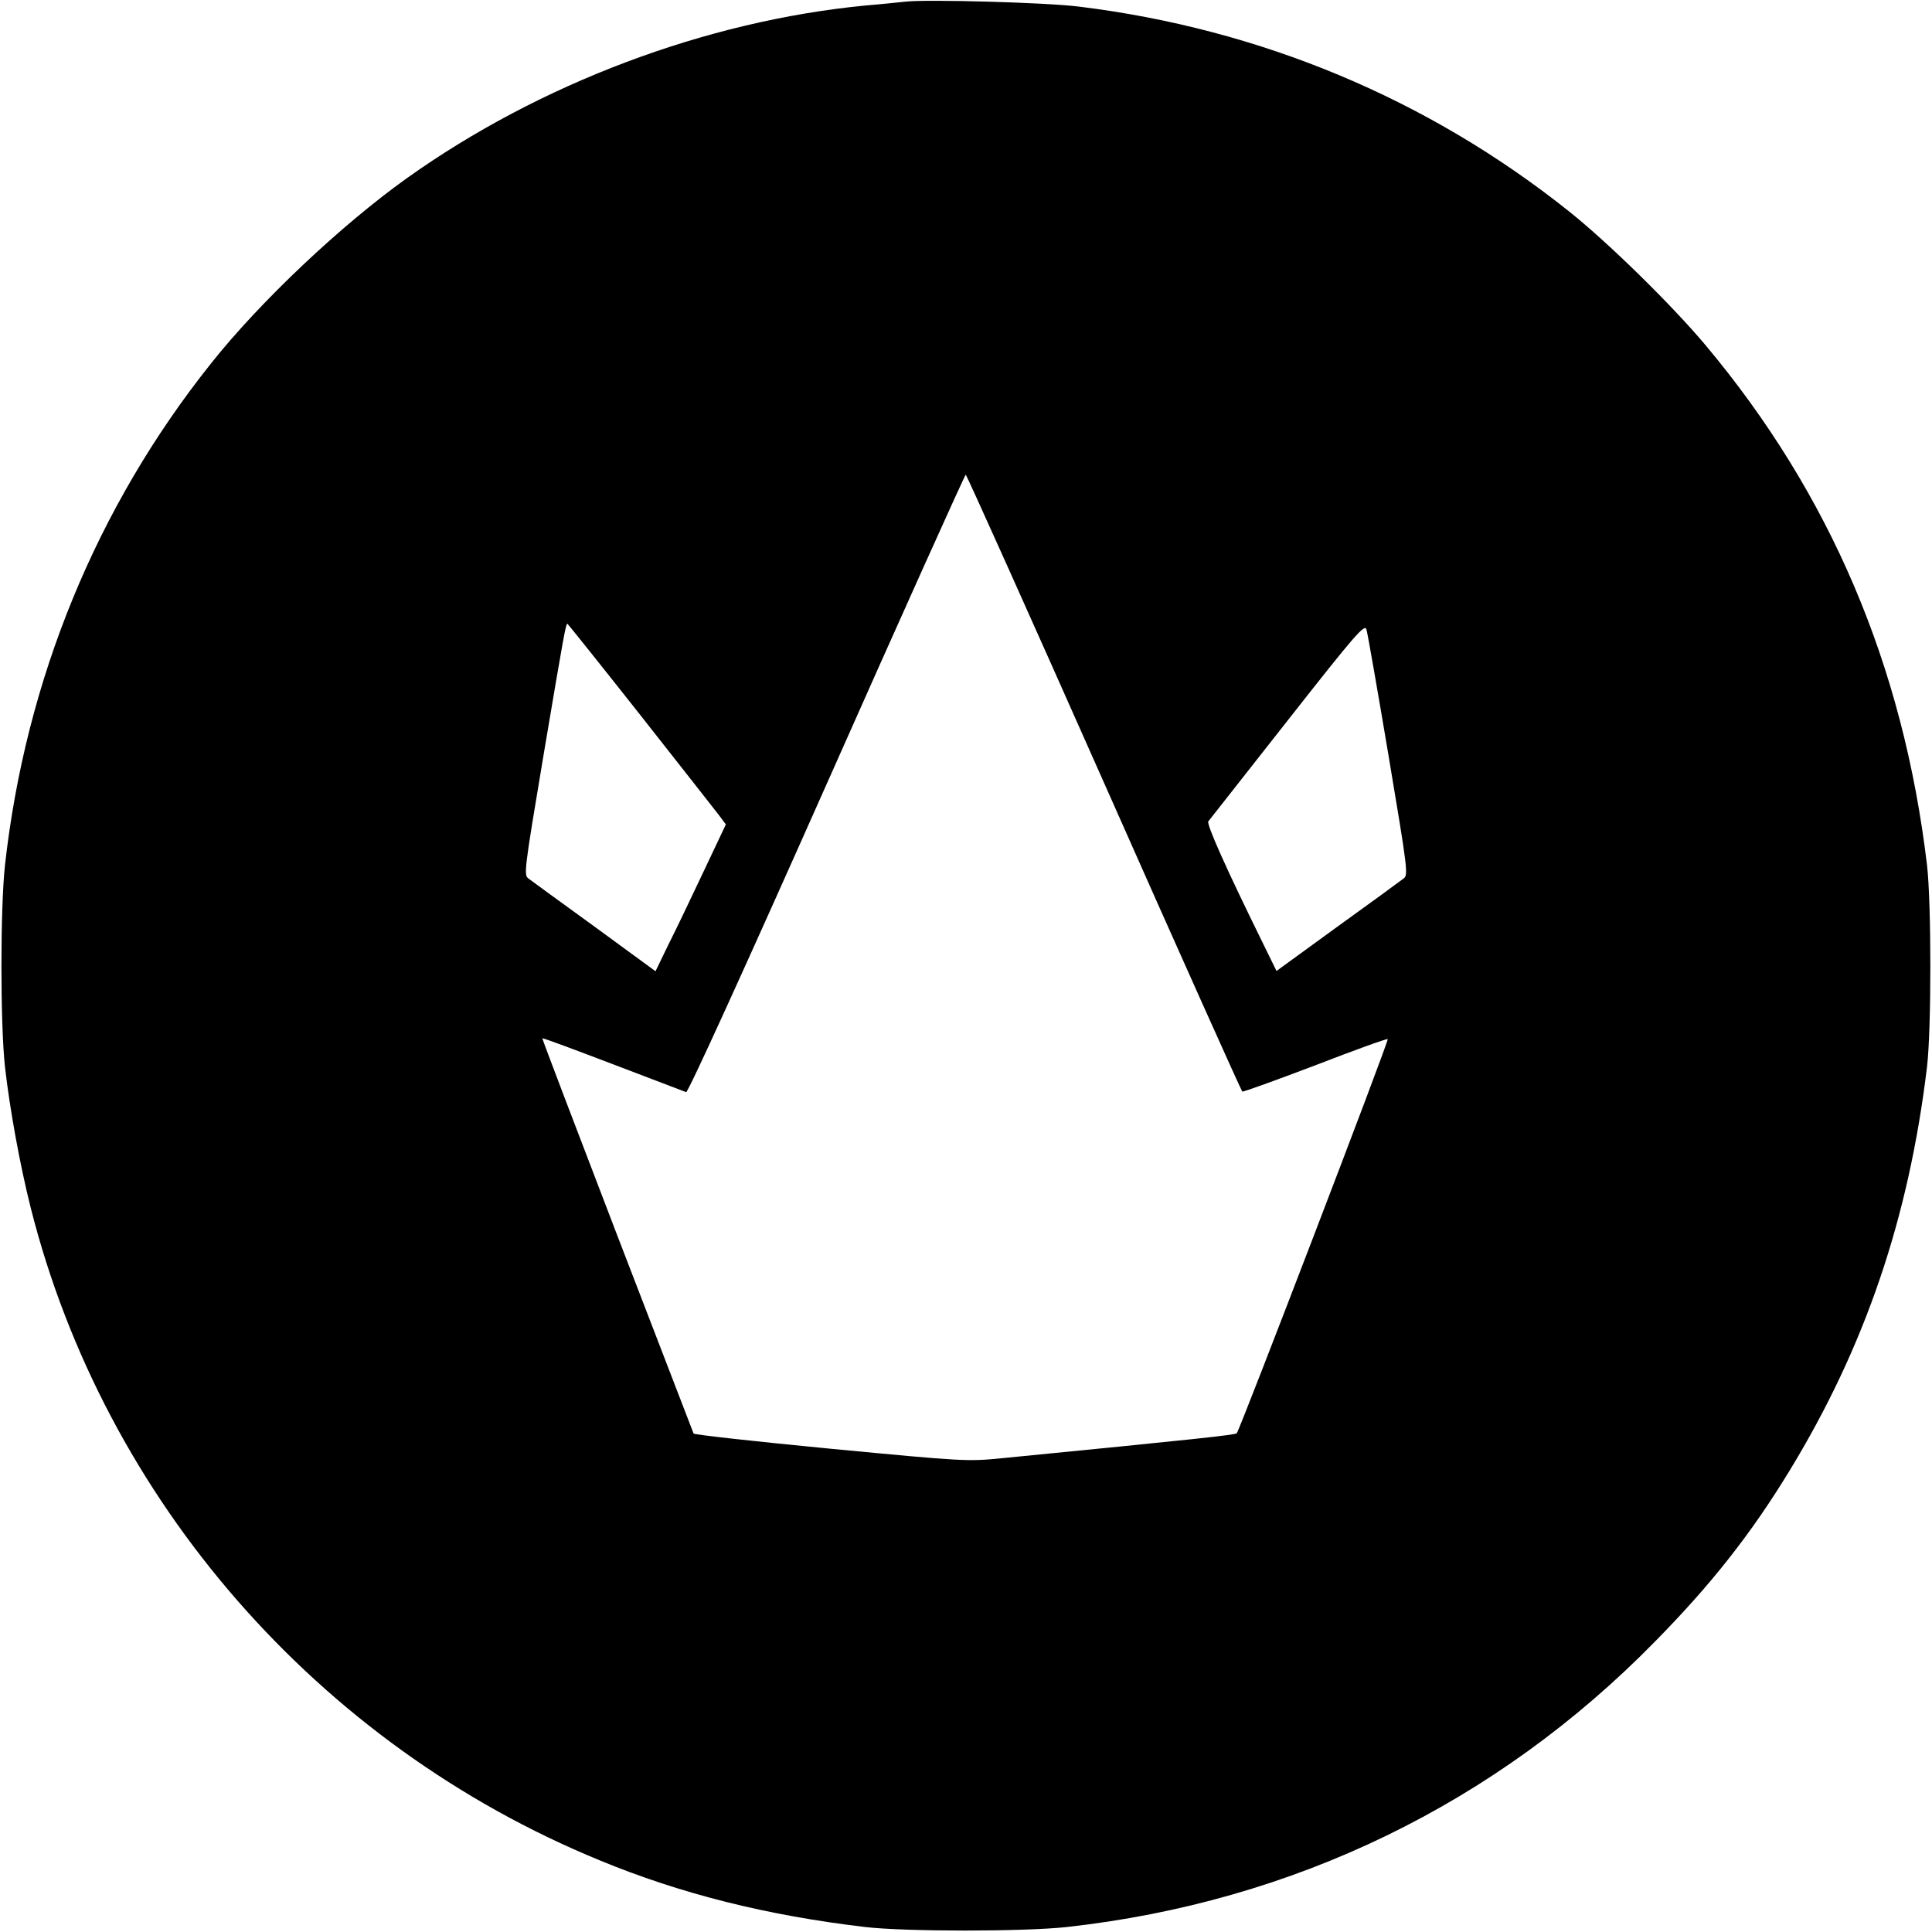
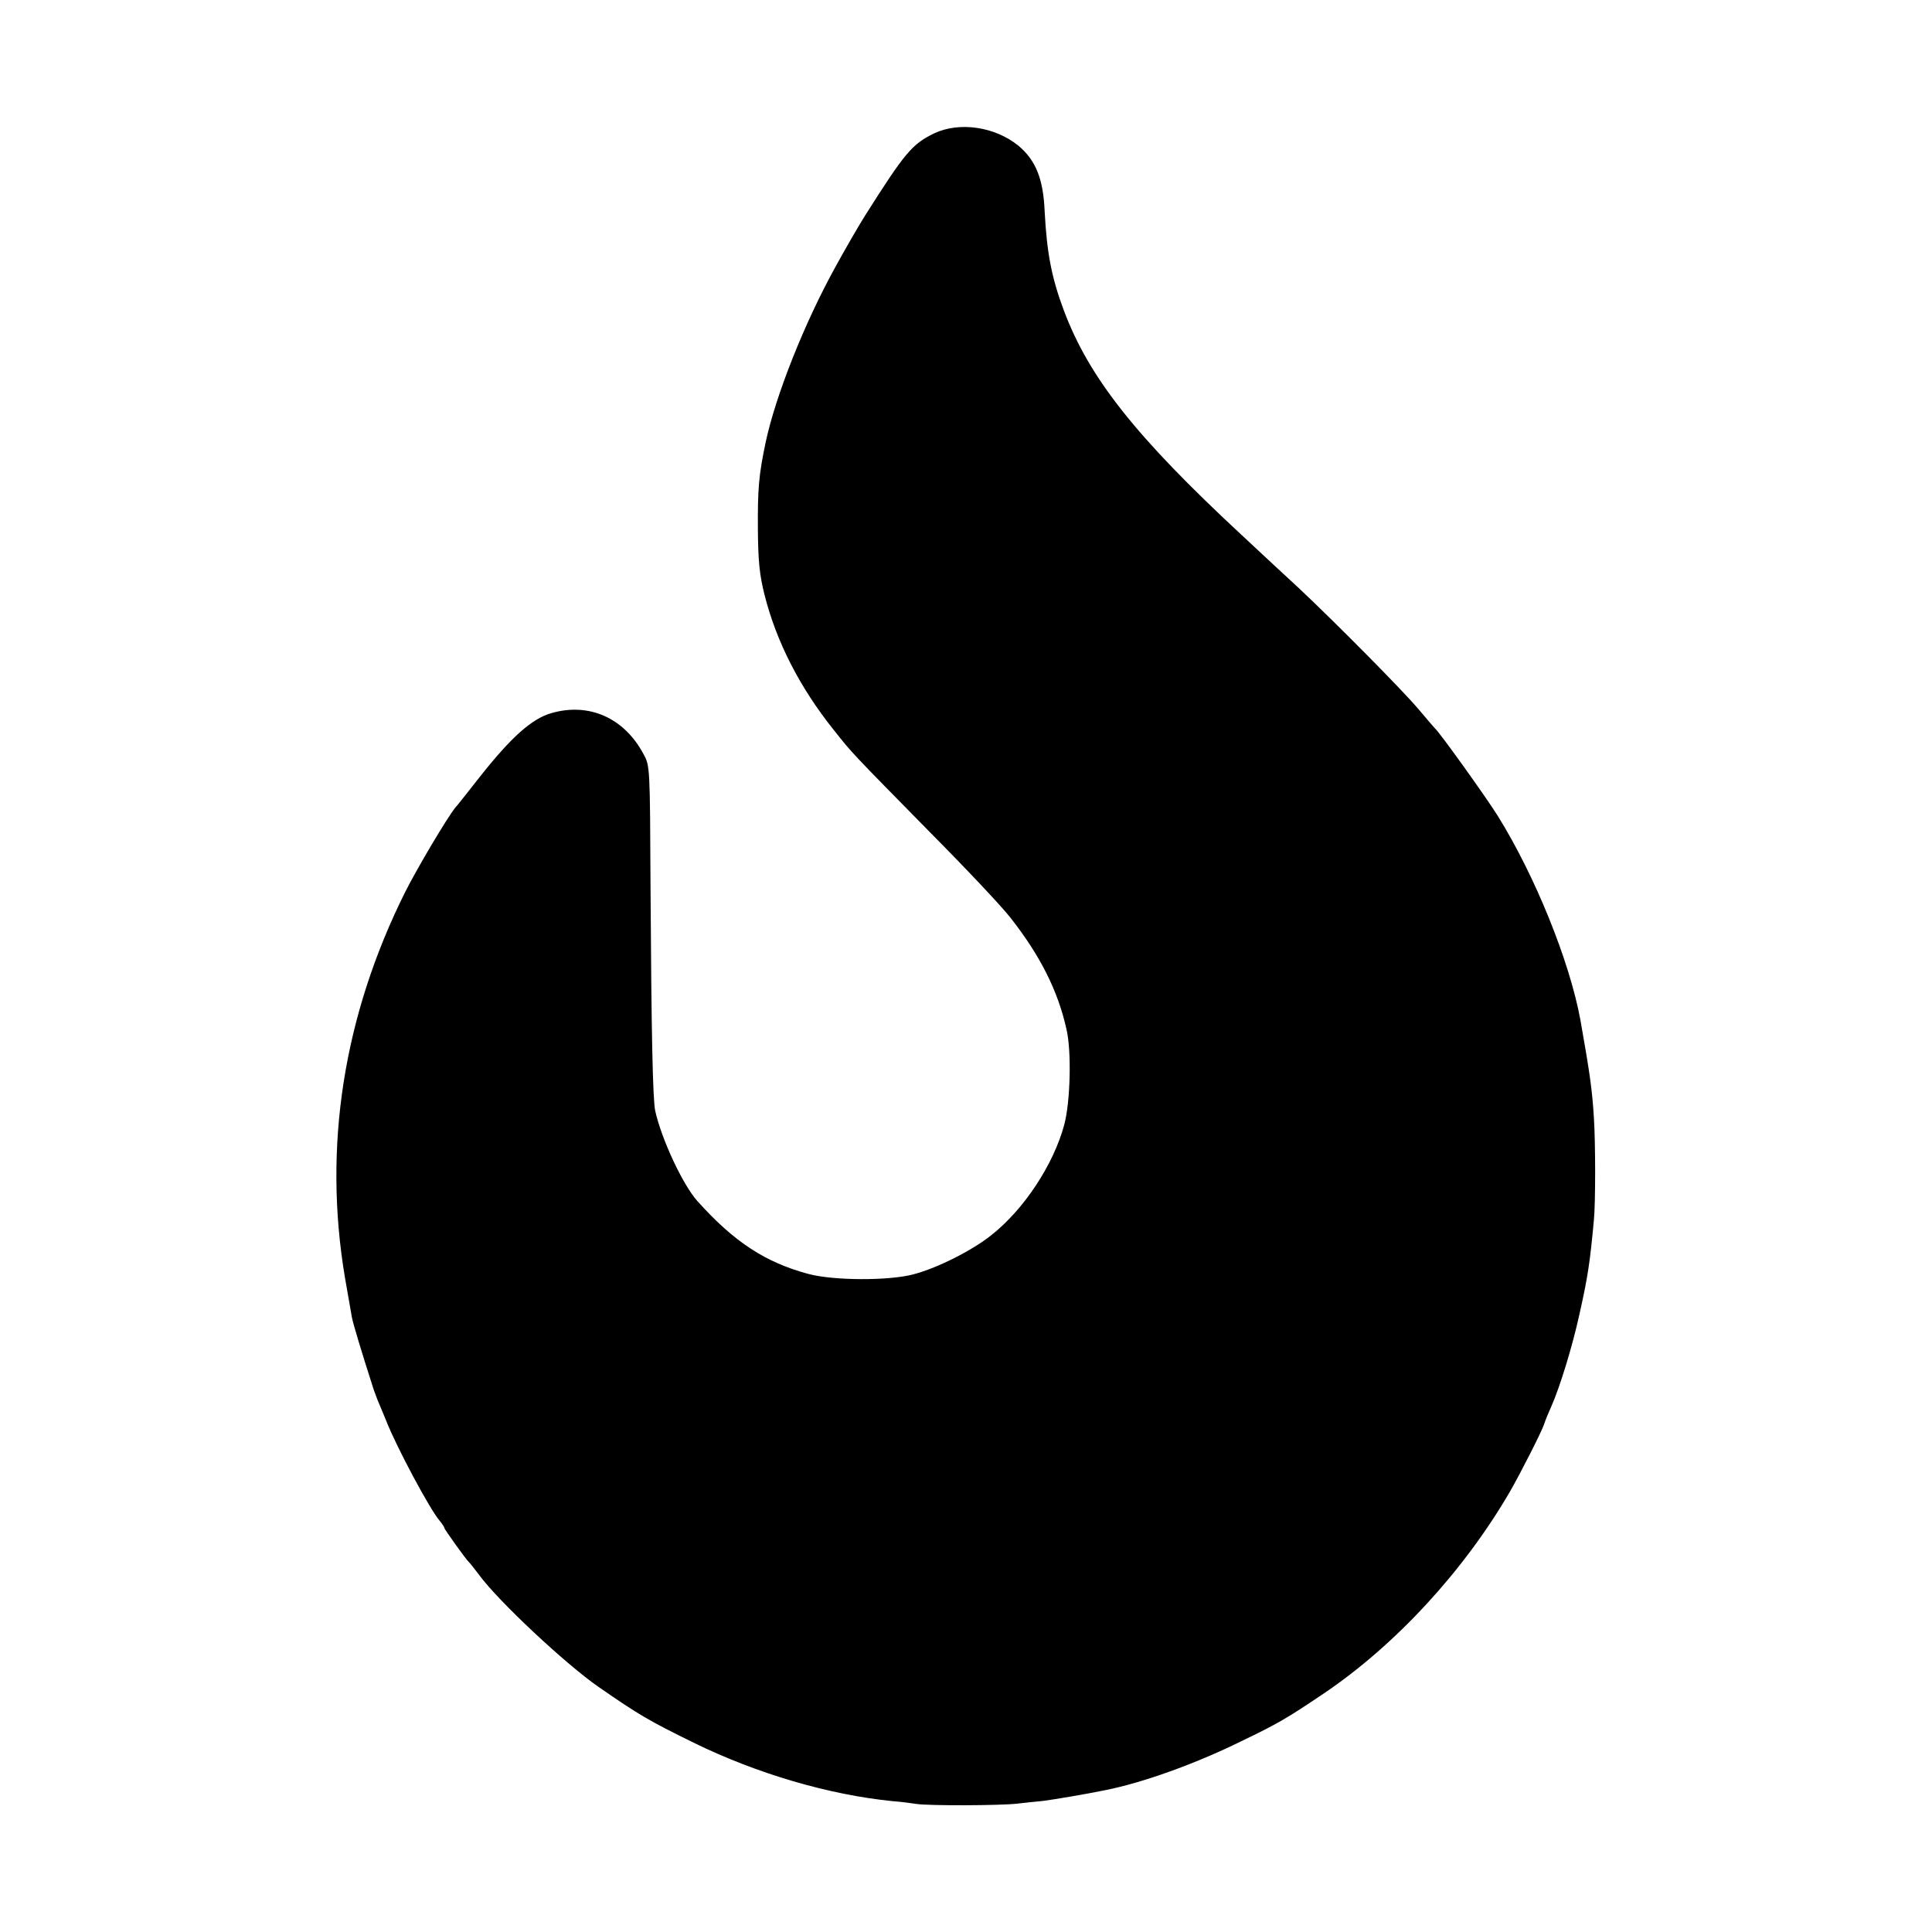
<svg xmlns="http://www.w3.org/2000/svg" version="1.0" width="700pt" height="700pt" viewBox="0 0 700 700" preserveAspectRatio="xMidYMid meet">
  <g transform="translate(0,700) scale(0.1,-0.1)" fill="#000000" stroke="none">
-     <path d="M3280 6994 c-19 -2 -84 -9 -145 -14 -578 -56 -1180 -283 -1660 -625 -237 -169 -531 -446 -709 -670 -416 -521 -673 -1147 -748 -1820 -17 -155 -17 -575 0 -730 17 -151 54 -355 93 -510 267 -1059 1040 -1946 2061 -2365 295 -122 607 -200 963 -242 145 -17 576 -17 730 0 822 91 1556 447 2131 1034 203 206 348 390 487 618 274 449 433 916 499 1465 16 136 16 592 0 730 -86 725 -352 1347 -803 1885 -122 145 -351 370 -494 484 -510 407 -1117 661 -1775 742 -117 15 -553 27 -630 18z m720 -2830 c272 -614 498 -1117 501 -1119 3 -2 122 41 264 95 142 55 261 98 263 95 5 -5 -536 -1416 -547 -1428 -6 -6 -144 -21 -847 -90 -130 -13 -141 -12 -625 34 -271 26 -495 51 -496 55 -2 5 -127 329 -277 719 -150 391 -272 711 -271 713 2 2 117 -41 256 -94 140 -53 259 -99 265 -101 7 -2 216 457 509 1116 274 617 501 1121 504 1121 3 0 229 -503 501 -1116z m-1683 249 c142 -181 271 -344 286 -364 l27 -36 -80 -169 c-44 -93 -101 -213 -128 -266 l-47 -97 -220 161 c-121 88 -229 166 -239 174 -19 13 -18 22 53 446 75 445 81 478 87 478 1 0 119 -147 261 -327z m2714 -151 c71 -424 72 -433 53 -446 -10 -8 -118 -87 -239 -174 l-220 -160 -47 96 c-137 278 -207 436 -200 446 5 6 134 170 287 365 249 317 280 352 286 330 4 -13 40 -219 80 -457z" />
+     <path d="M3385 6517 c-80 -39 -105 -68 -250 -297 -20 -31 -77 -130 -107 -185 -114 -206 -218 -469 -254 -638 -25 -119 -29 -168 -28 -317 1 -115 6 -163 24 -235 43 -170 127 -335 251 -490 69 -87 62 -79 353 -375 128 -129 257 -266 287 -305 107 -136 172 -264 203 -404 19 -80 14 -264 -8 -346 -39 -145 -146 -307 -264 -400 -70 -56 -195 -119 -282 -142 -89 -24 -290 -23 -380 1 -157 42 -270 116 -403 264 -53 59 -130 224 -153 327 -9 41 -14 284 -17 810 -2 435 -2 440 -25 482 -70 132 -198 189 -335 149 -70 -20 -145 -87 -258 -230 -44 -56 -84 -107 -90 -113 -31 -39 -137 -218 -180 -303 -225 -450 -299 -926 -219 -1400 11 -63 22 -127 25 -143 4 -22 34 -122 79 -262 2 -5 8 -21 13 -35 6 -14 20 -48 32 -77 37 -95 159 -323 194 -363 9 -11 17 -23 17 -26 0 -5 79 -115 89 -124 4 -3 19 -23 36 -45 70 -96 315 -325 435 -408 146 -101 180 -121 345 -202 227 -111 488 -188 720 -211 28 -2 66 -7 85 -10 47 -7 303 -6 365 1 28 3 70 8 95 10 38 5 152 24 225 39 136 27 325 95 490 176 135 65 166 83 301 174 261 176 509 446 675 732 39 68 116 219 124 245 4 13 16 42 26 64 31 70 76 216 102 335 30 134 38 187 52 340 6 61 6 278 0 370 -6 101 -15 163 -49 355 -39 212 -164 522 -300 740 -42 67 -208 299 -226 315 -3 3 -30 34 -60 70 -59 70 -305 318 -435 440 -45 41 -139 129 -210 195 -381 354 -549 567 -640 809 -45 120 -62 209 -70 360 -5 118 -32 185 -95 238 -85 69 -213 88 -305 45z" />
  </g>
</svg>
